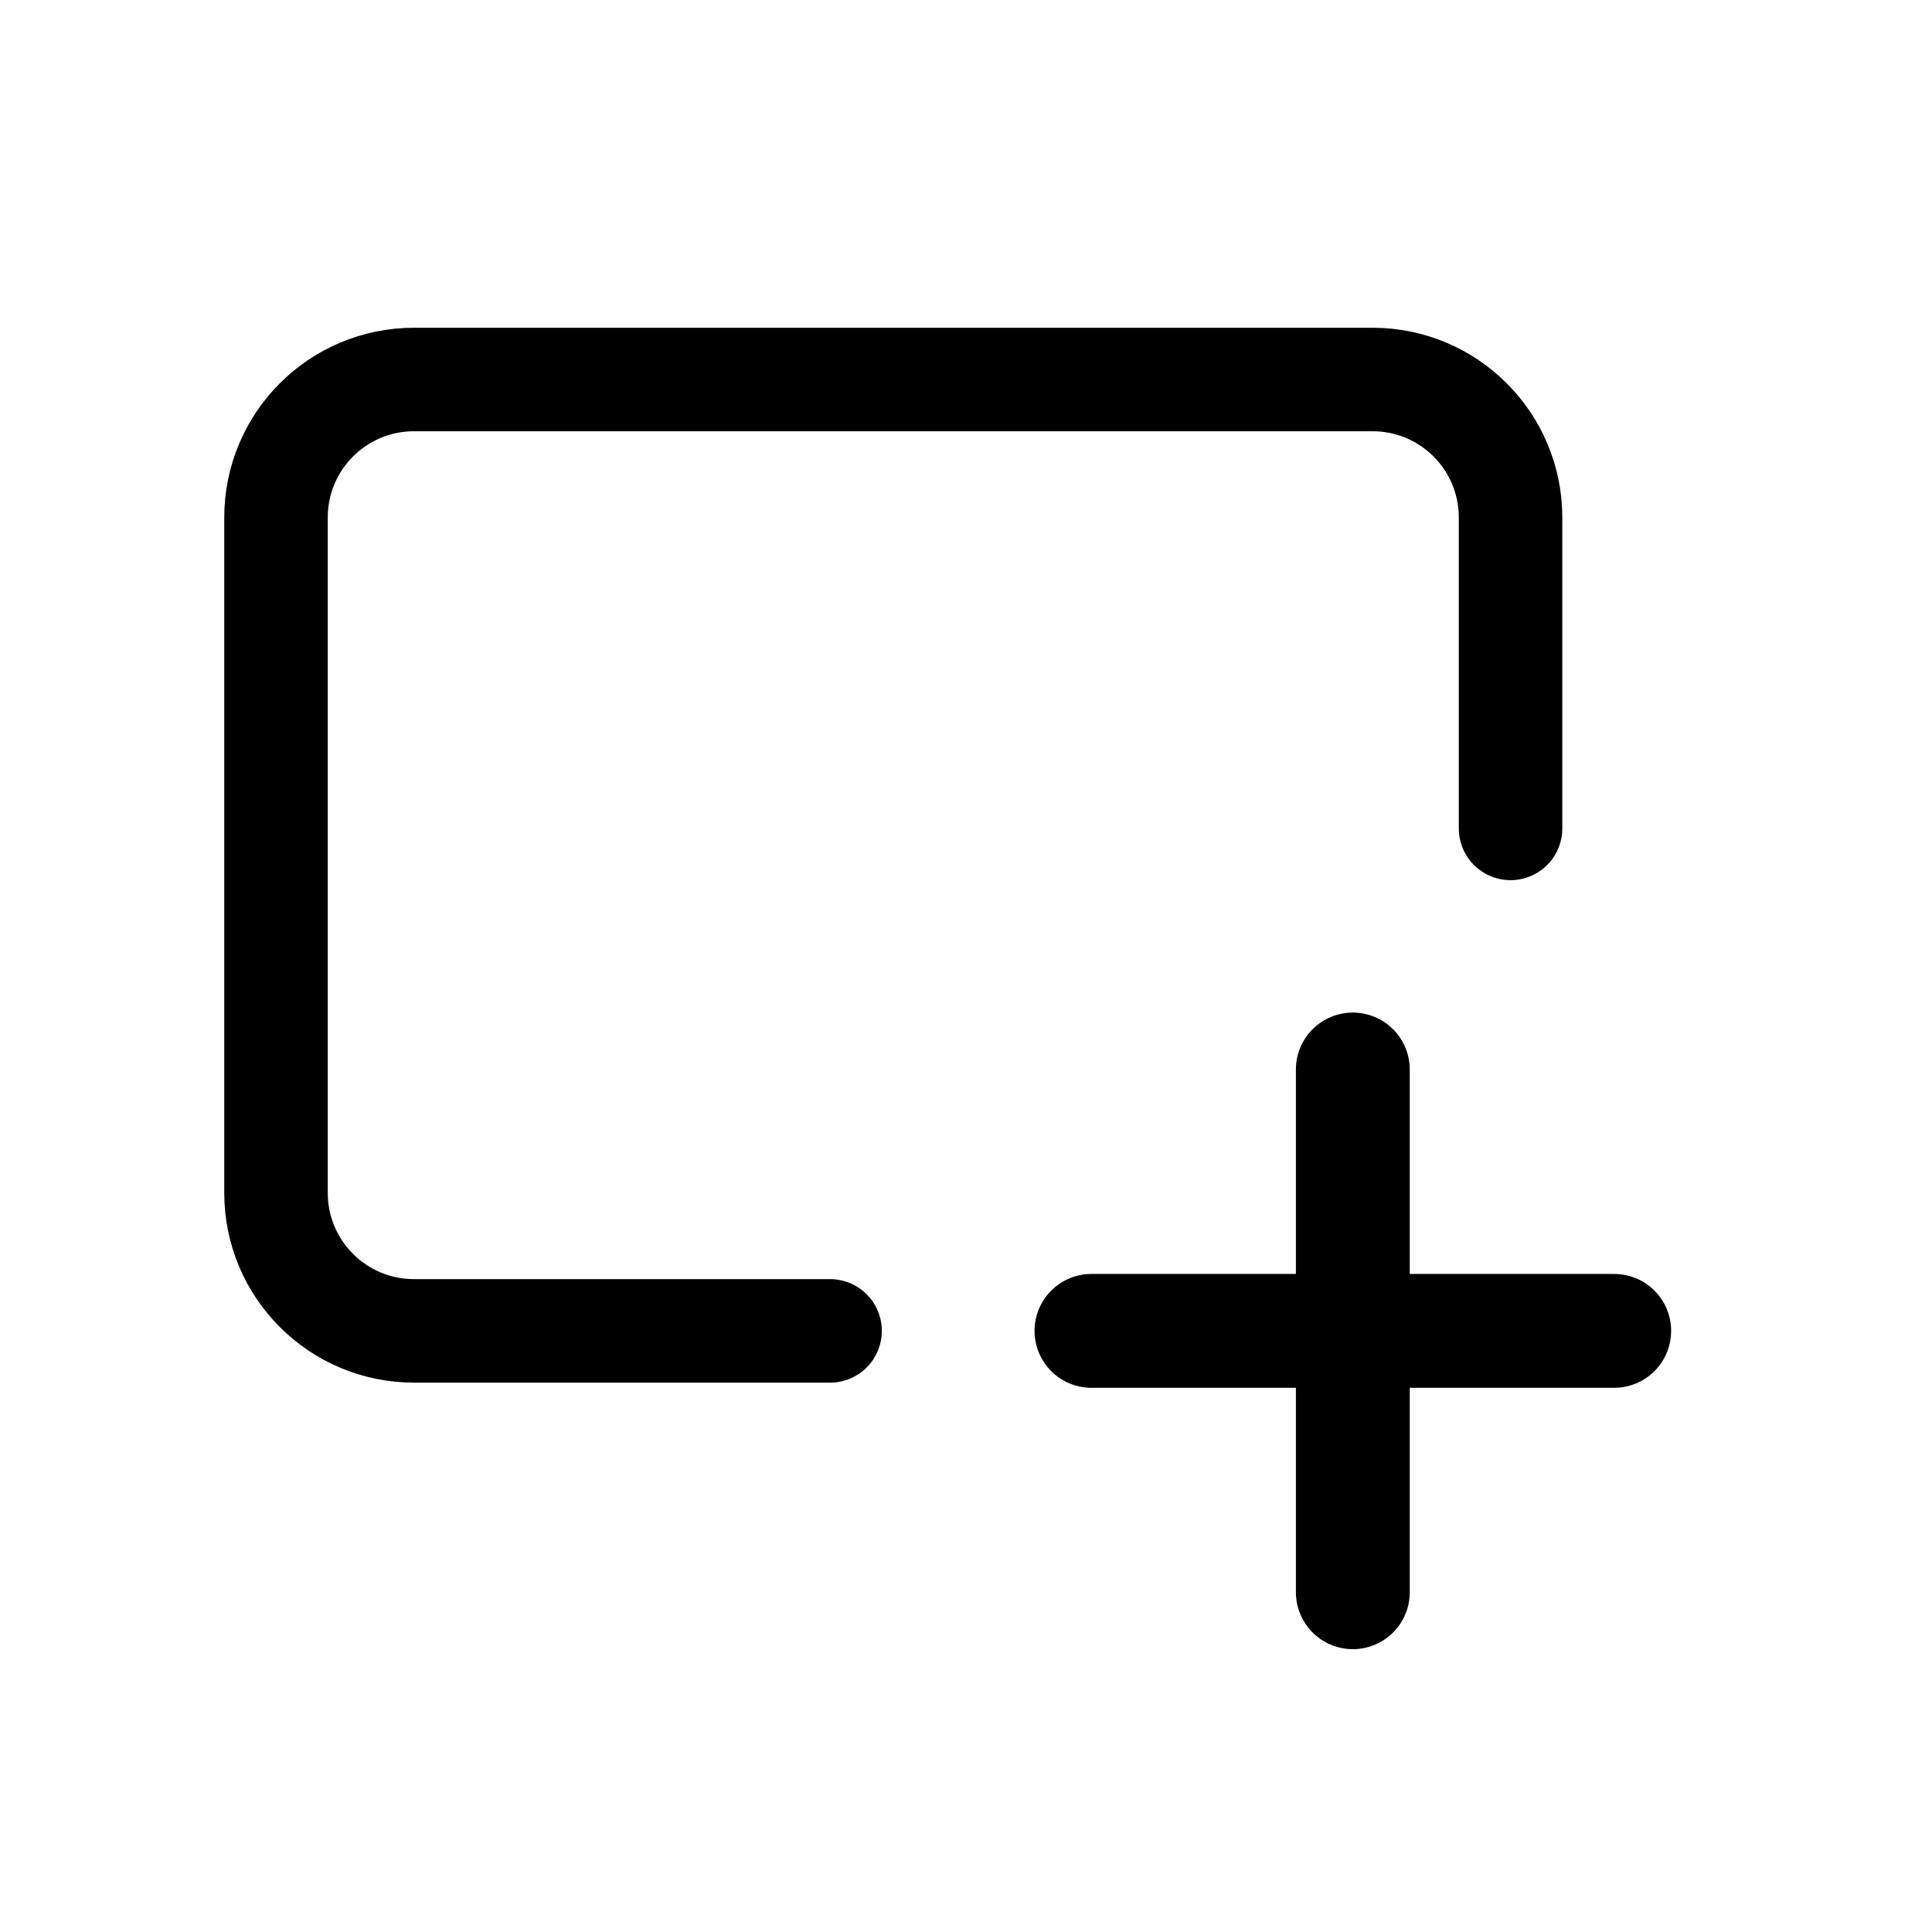
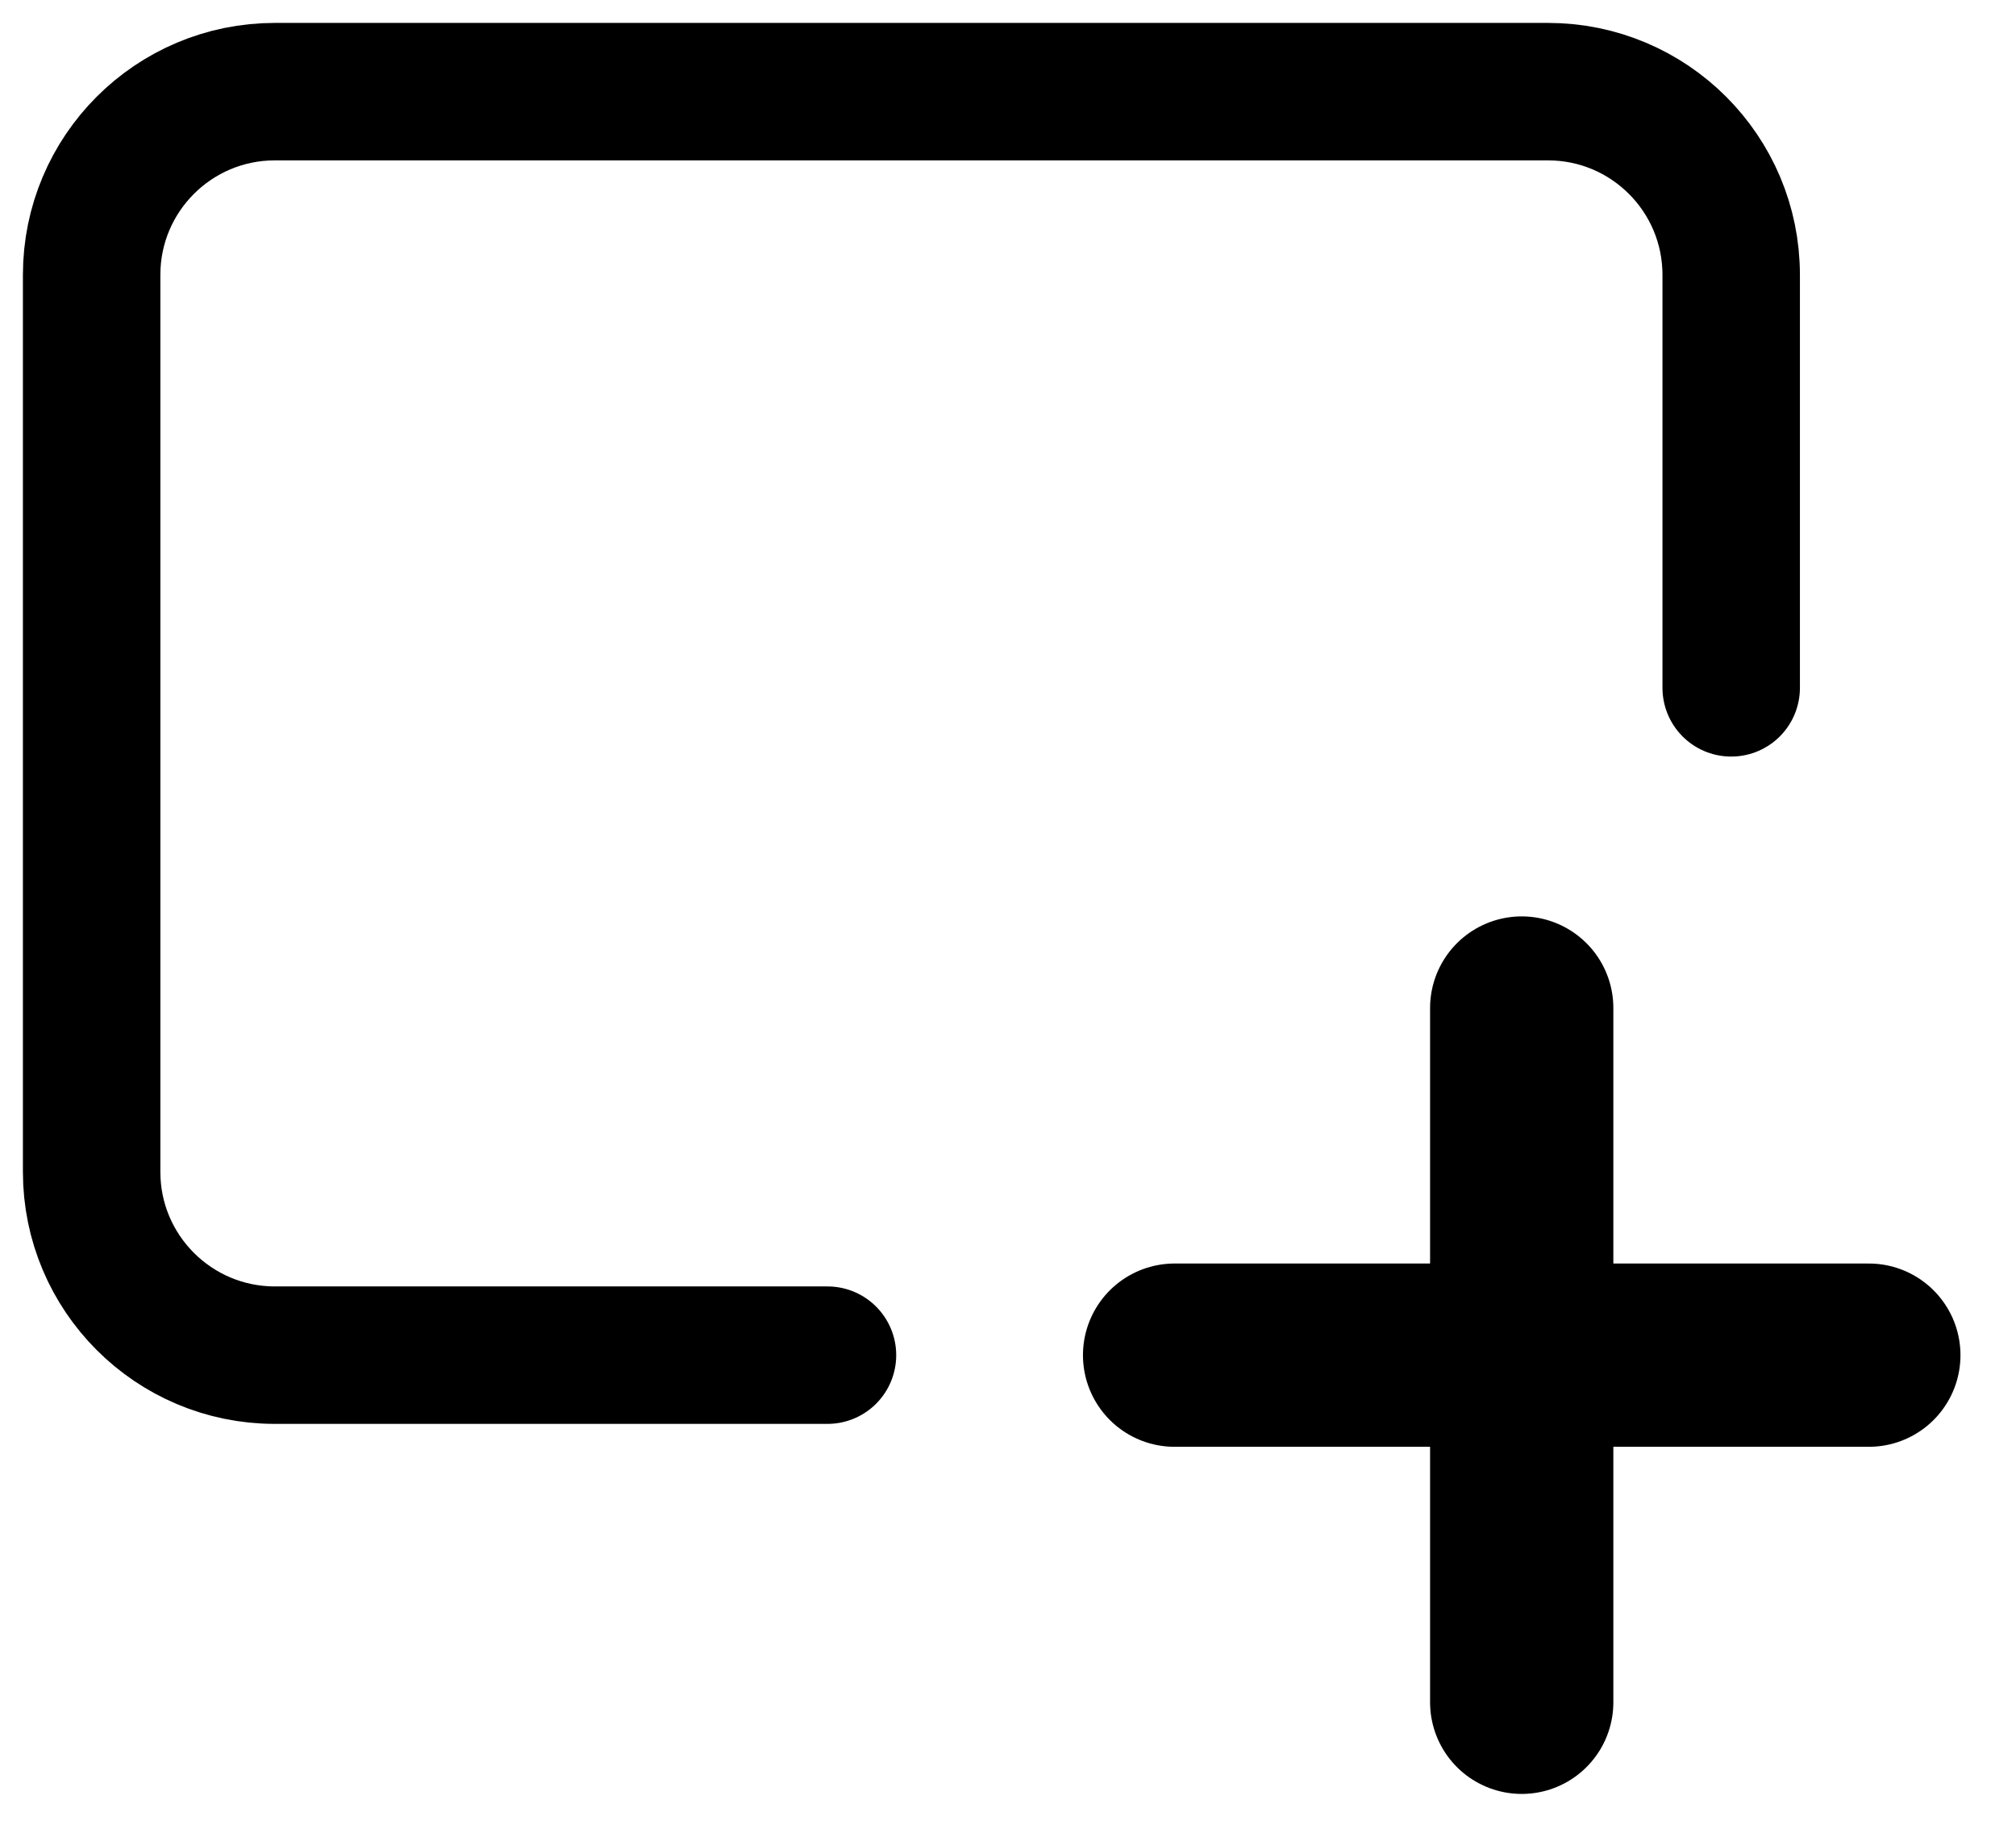
- <svg xmlns="http://www.w3.org/2000/svg" width="28px" height="28px" viewBox="0 0 28 28" version="1.1">
-   <g id="tool-rectangle" stroke="none" stroke-width="1" fill="none" fill-rule="evenodd">
-     <rect id="Rectangle" x="0" y="0" width="28" height="28" />
-     <g id="Group-8" transform="translate(15.8182, 15.5)" stroke="currentColor" stroke-linecap="round" stroke-linejoin="round" stroke-width="1.65">
-       <line x1="3.788" y1="1.69561335e-14" x2="3.788" y2="7.576" id="Path" />
-       <line x1="7.576" y1="3.788" x2="-1.37263938e-13" y2="3.788" id="Path" />
+ <svg xmlns="http://www.w3.org/2000/svg" viewBox="0 0 22 20">
+   <g fill="none" fill-rule="evenodd" stroke="currentColor" stroke-linecap="round">
+     <g stroke-linejoin="round" stroke-width="2">
+       <path d="M3.788 0L3.788 7.576M7.576 3.788L0 3.788" transform="translate(1 1) translate(11.818 10)" />
    </g>
-     <path d="M12.03,19.288 L6,19.288 C4.895,19.288 4,18.392 4,17.288 L4,7.5 C4,6.395 4.895,5.5 6,5.5 L19.892,5.5 C20.997,5.5 21.892,6.395 21.892,7.5 L21.892,12.006 L21.892,12.006" id="Path-5" stroke="currentColor" stroke-width="1.5" stroke-linecap="round" />
+     <path stroke-width="1.5" d="M8.03 13.788H2c-1.105 0-2-.896-2-2V2C0 .895.895 0 2 0h13.892c1.105 0 2 .895 2 2v4.506h0" transform="translate(1 1)" />
  </g>
</svg>
